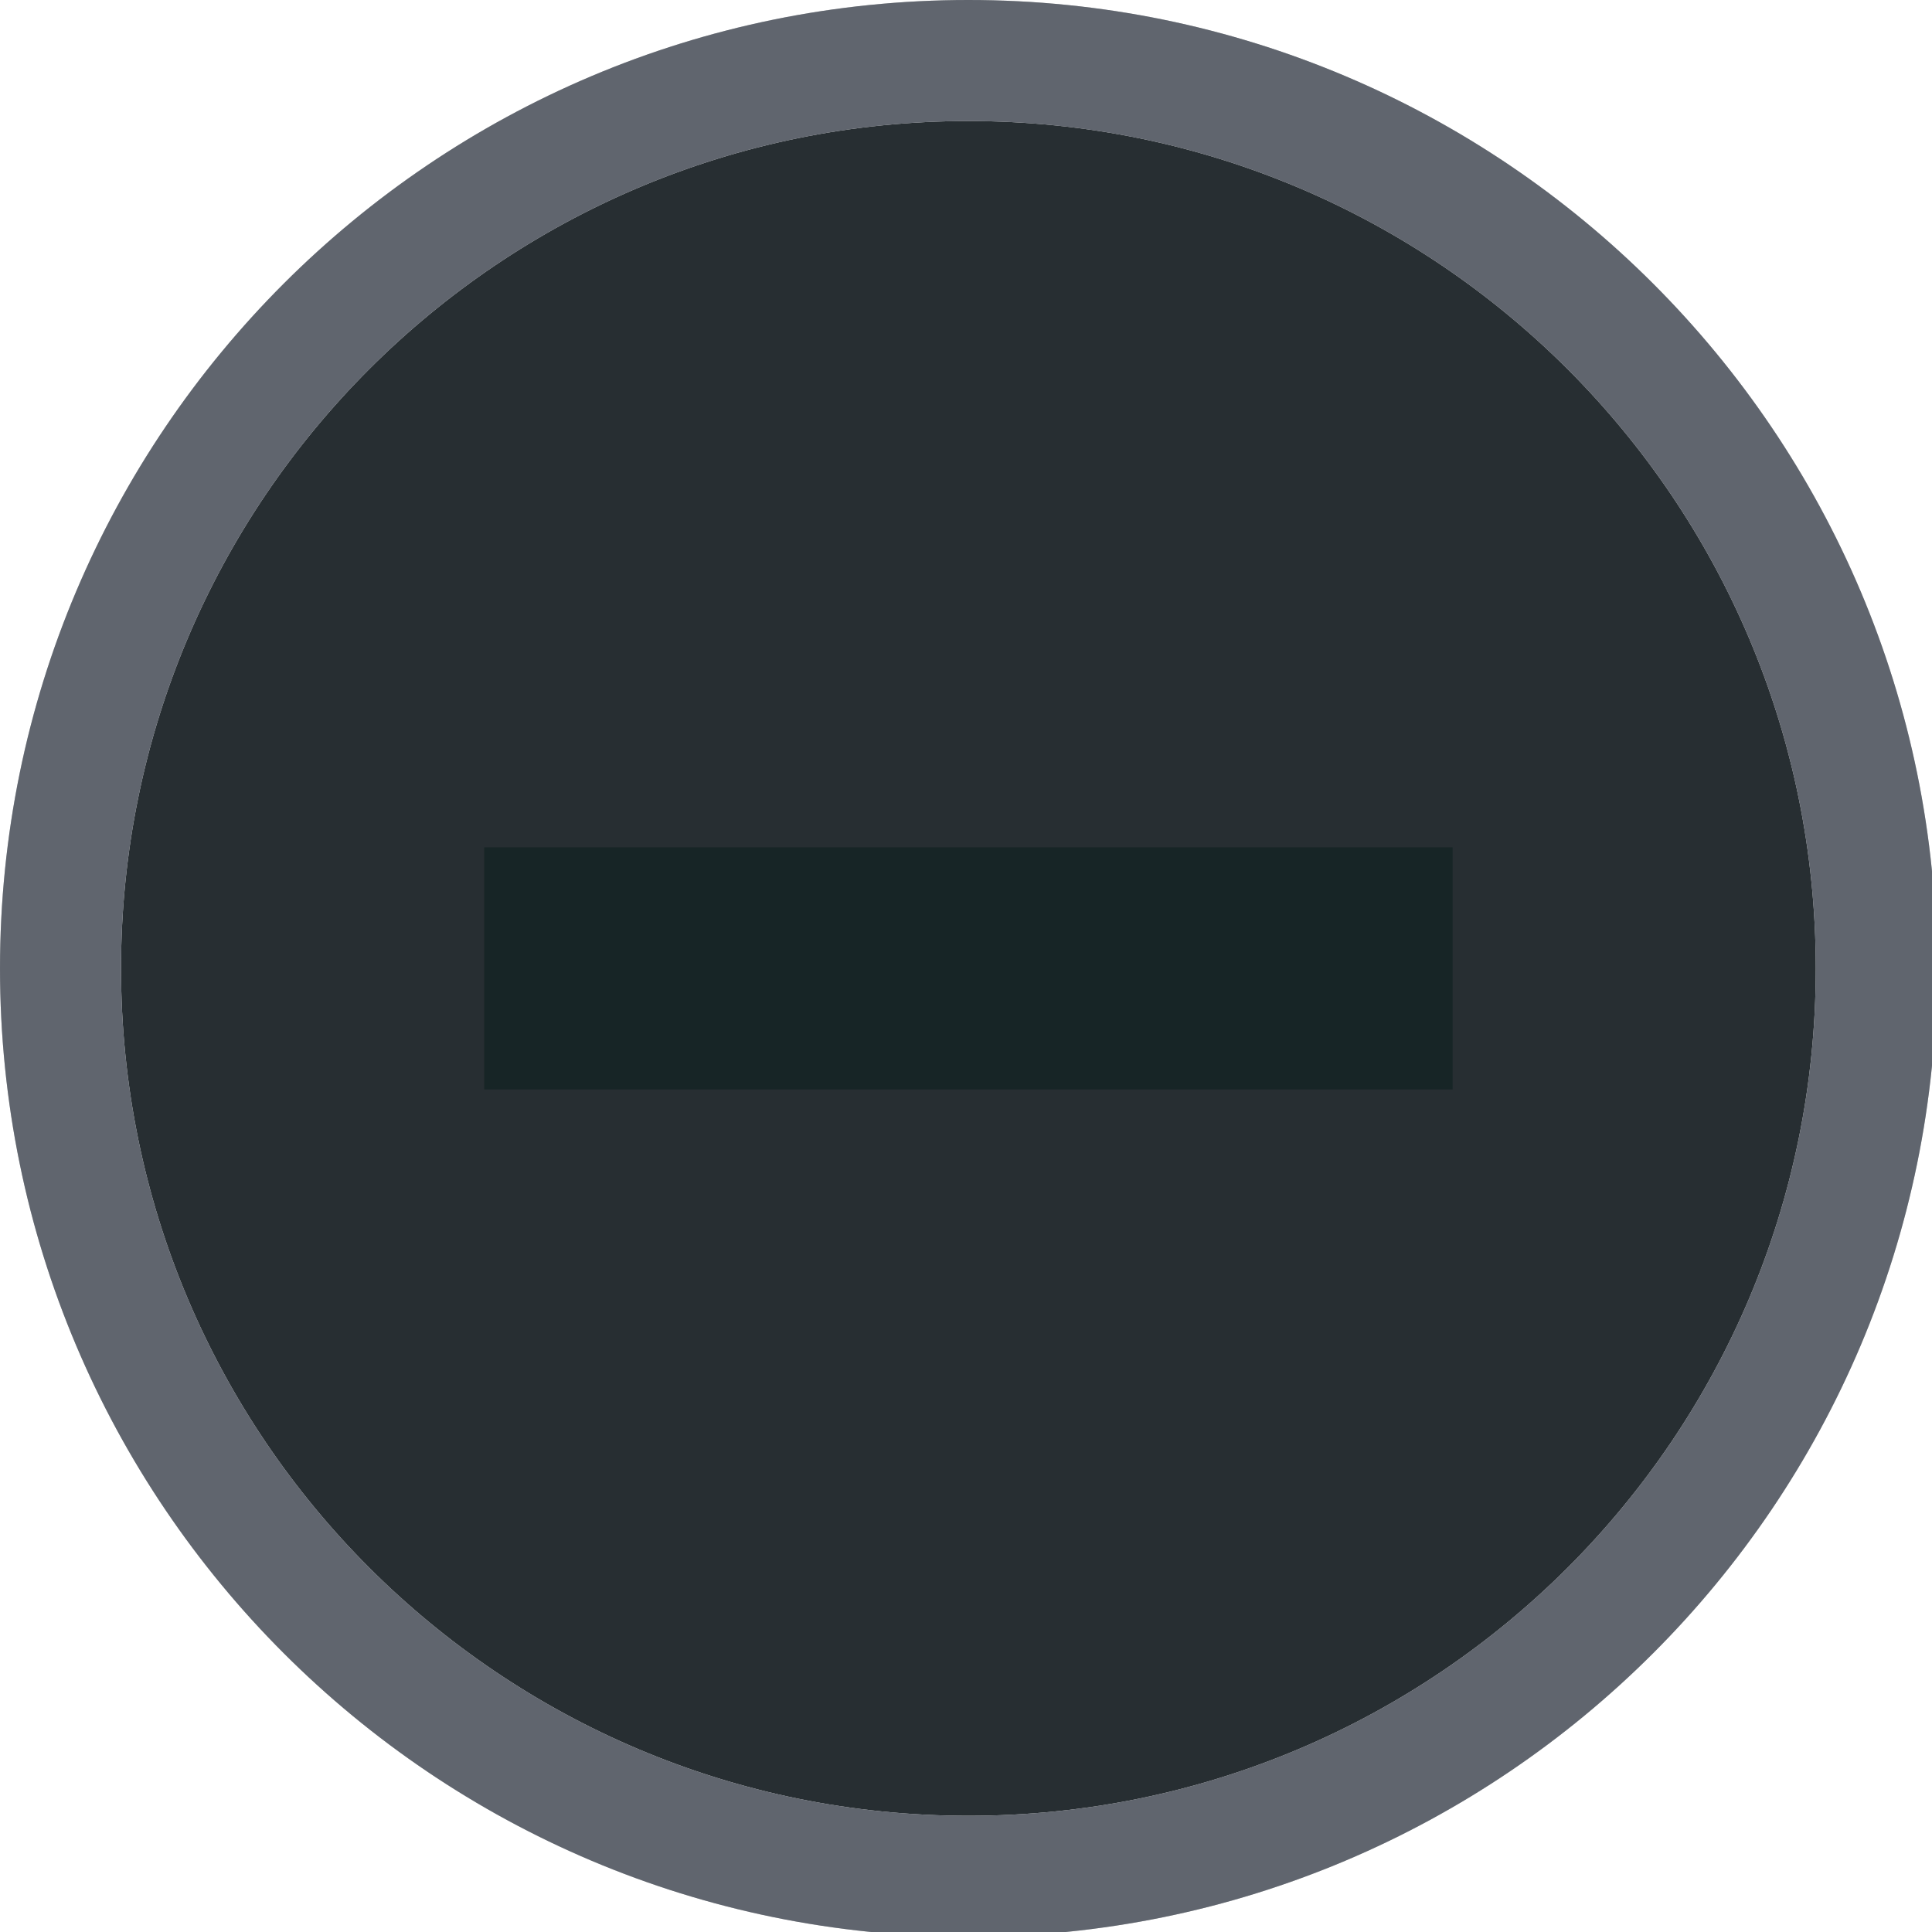
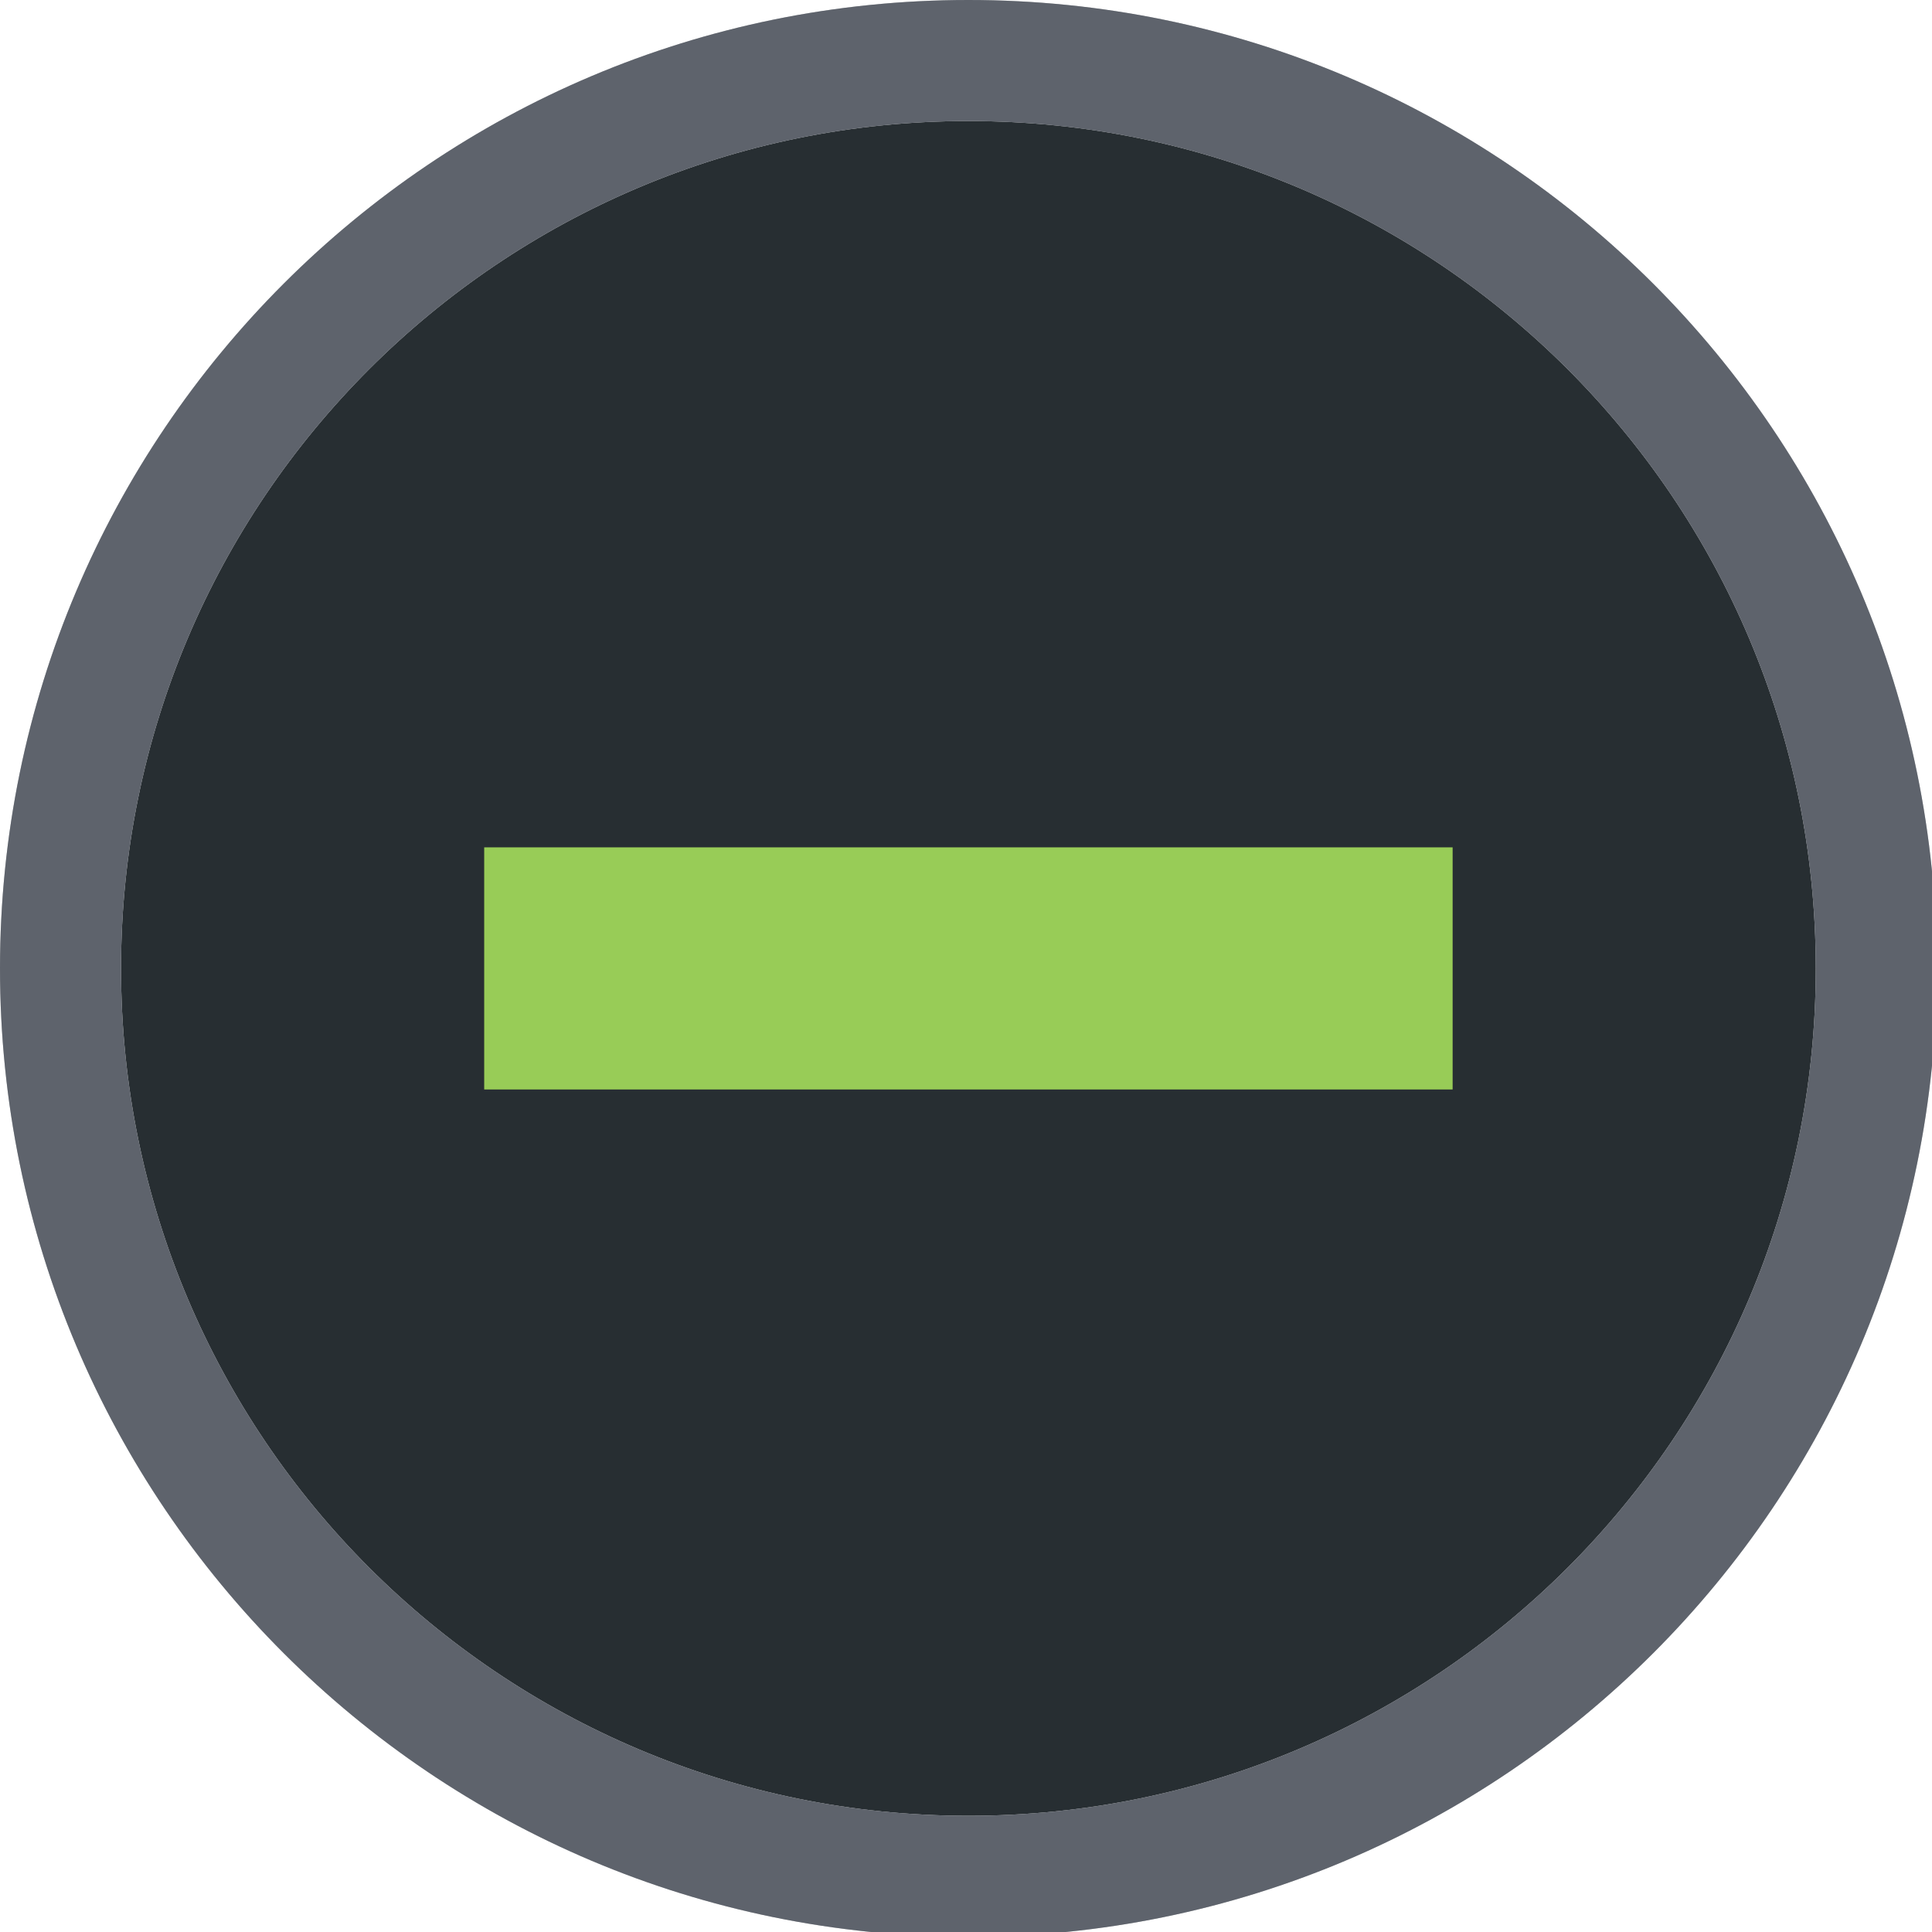
<svg xmlns="http://www.w3.org/2000/svg" width="133pt" height="133pt" viewBox="0 0 133 133" version="1.1">
  <g id="surface1">
    <path style=" stroke:none;fill-rule:nonzero;fill:#272e32;fill-opacity:1;" d="M 125 66.668 C 125 98.895 98.895 125 66.668 125 C 34.441 125 8.332 98.895 8.332 66.668 C 8.332 34.441 34.441 8.332 66.668 8.332 C 98.895 8.332 125 34.441 125 66.668 Z M 125 66.668 " />
-     <path style=" stroke:none;fill-rule:nonzero;fill:#272e32;fill-opacity:1;" d="M 66.668 0 C 29.852 0 0 29.852 0 66.668 C 0 103.484 29.852 133.332 66.668 133.332 C 103.484 133.332 133.332 103.484 133.332 66.668 C 133.332 29.852 103.484 0 66.668 0 Z M 66.668 8.332 C 98.895 8.332 125 34.441 125 66.668 C 125 98.895 98.895 125 66.668 125 C 34.441 125 8.332 98.895 8.332 66.668 C 8.332 34.441 34.441 8.332 66.668 8.332 Z M 66.668 8.332 " />
+     <path style=" stroke:none;fill-rule:nonzero;fill:#242b2f;fill-opacity:1;" d="M 66.668 0 C 29.852 0 0 29.852 0 66.668 C 0 103.484 29.852 133.332 66.668 133.332 C 103.484 133.332 133.332 103.484 133.332 66.668 C 133.332 29.852 103.484 0 66.668 0 Z M 66.668 8.332 C 98.895 8.332 125 34.441 125 66.668 C 125 98.895 98.895 125 66.668 125 C 34.441 125 8.332 98.895 8.332 66.668 C 8.332 34.441 34.441 8.332 66.668 8.332 Z M 66.668 8.332 " />
    <path style=" stroke:none;fill-rule:nonzero;fill:#e6e6fa;fill-opacity:0.30;" d="M 66.668 0 C 29.852 0 0 29.852 0 66.668 C 0 103.484 29.852 133.332 66.668 133.332 C 103.484 133.332 133.332 103.484 133.332 66.668 C 133.332 29.852 103.484 0 66.668 0 Z M 66.668 8.332 C 98.895 8.332 125 34.441 125 66.668 C 125 98.895 98.895 125 66.668 125 C 34.441 125 8.332 98.895 8.332 66.668 C 8.332 34.441 34.441 8.332 66.668 8.332 Z M 66.668 8.332 " />
-     <path style=" stroke:none;fill-rule:nonzero;fill:#172526;fill-opacity:1;" d="M 33.332 58.332 L 100 58.332 L 100 75 L 33.332 75 Z M 33.332 58.332 " />
+     <path style=" stroke:none;fill-rule:nonzero;fill:#98cc57;fill-opacity:1;" d="M 33.332 58.332 L 100 58.332 L 100 75 L 33.332 75 Z M 33.332 58.332 " />
  </g>
</svg>
